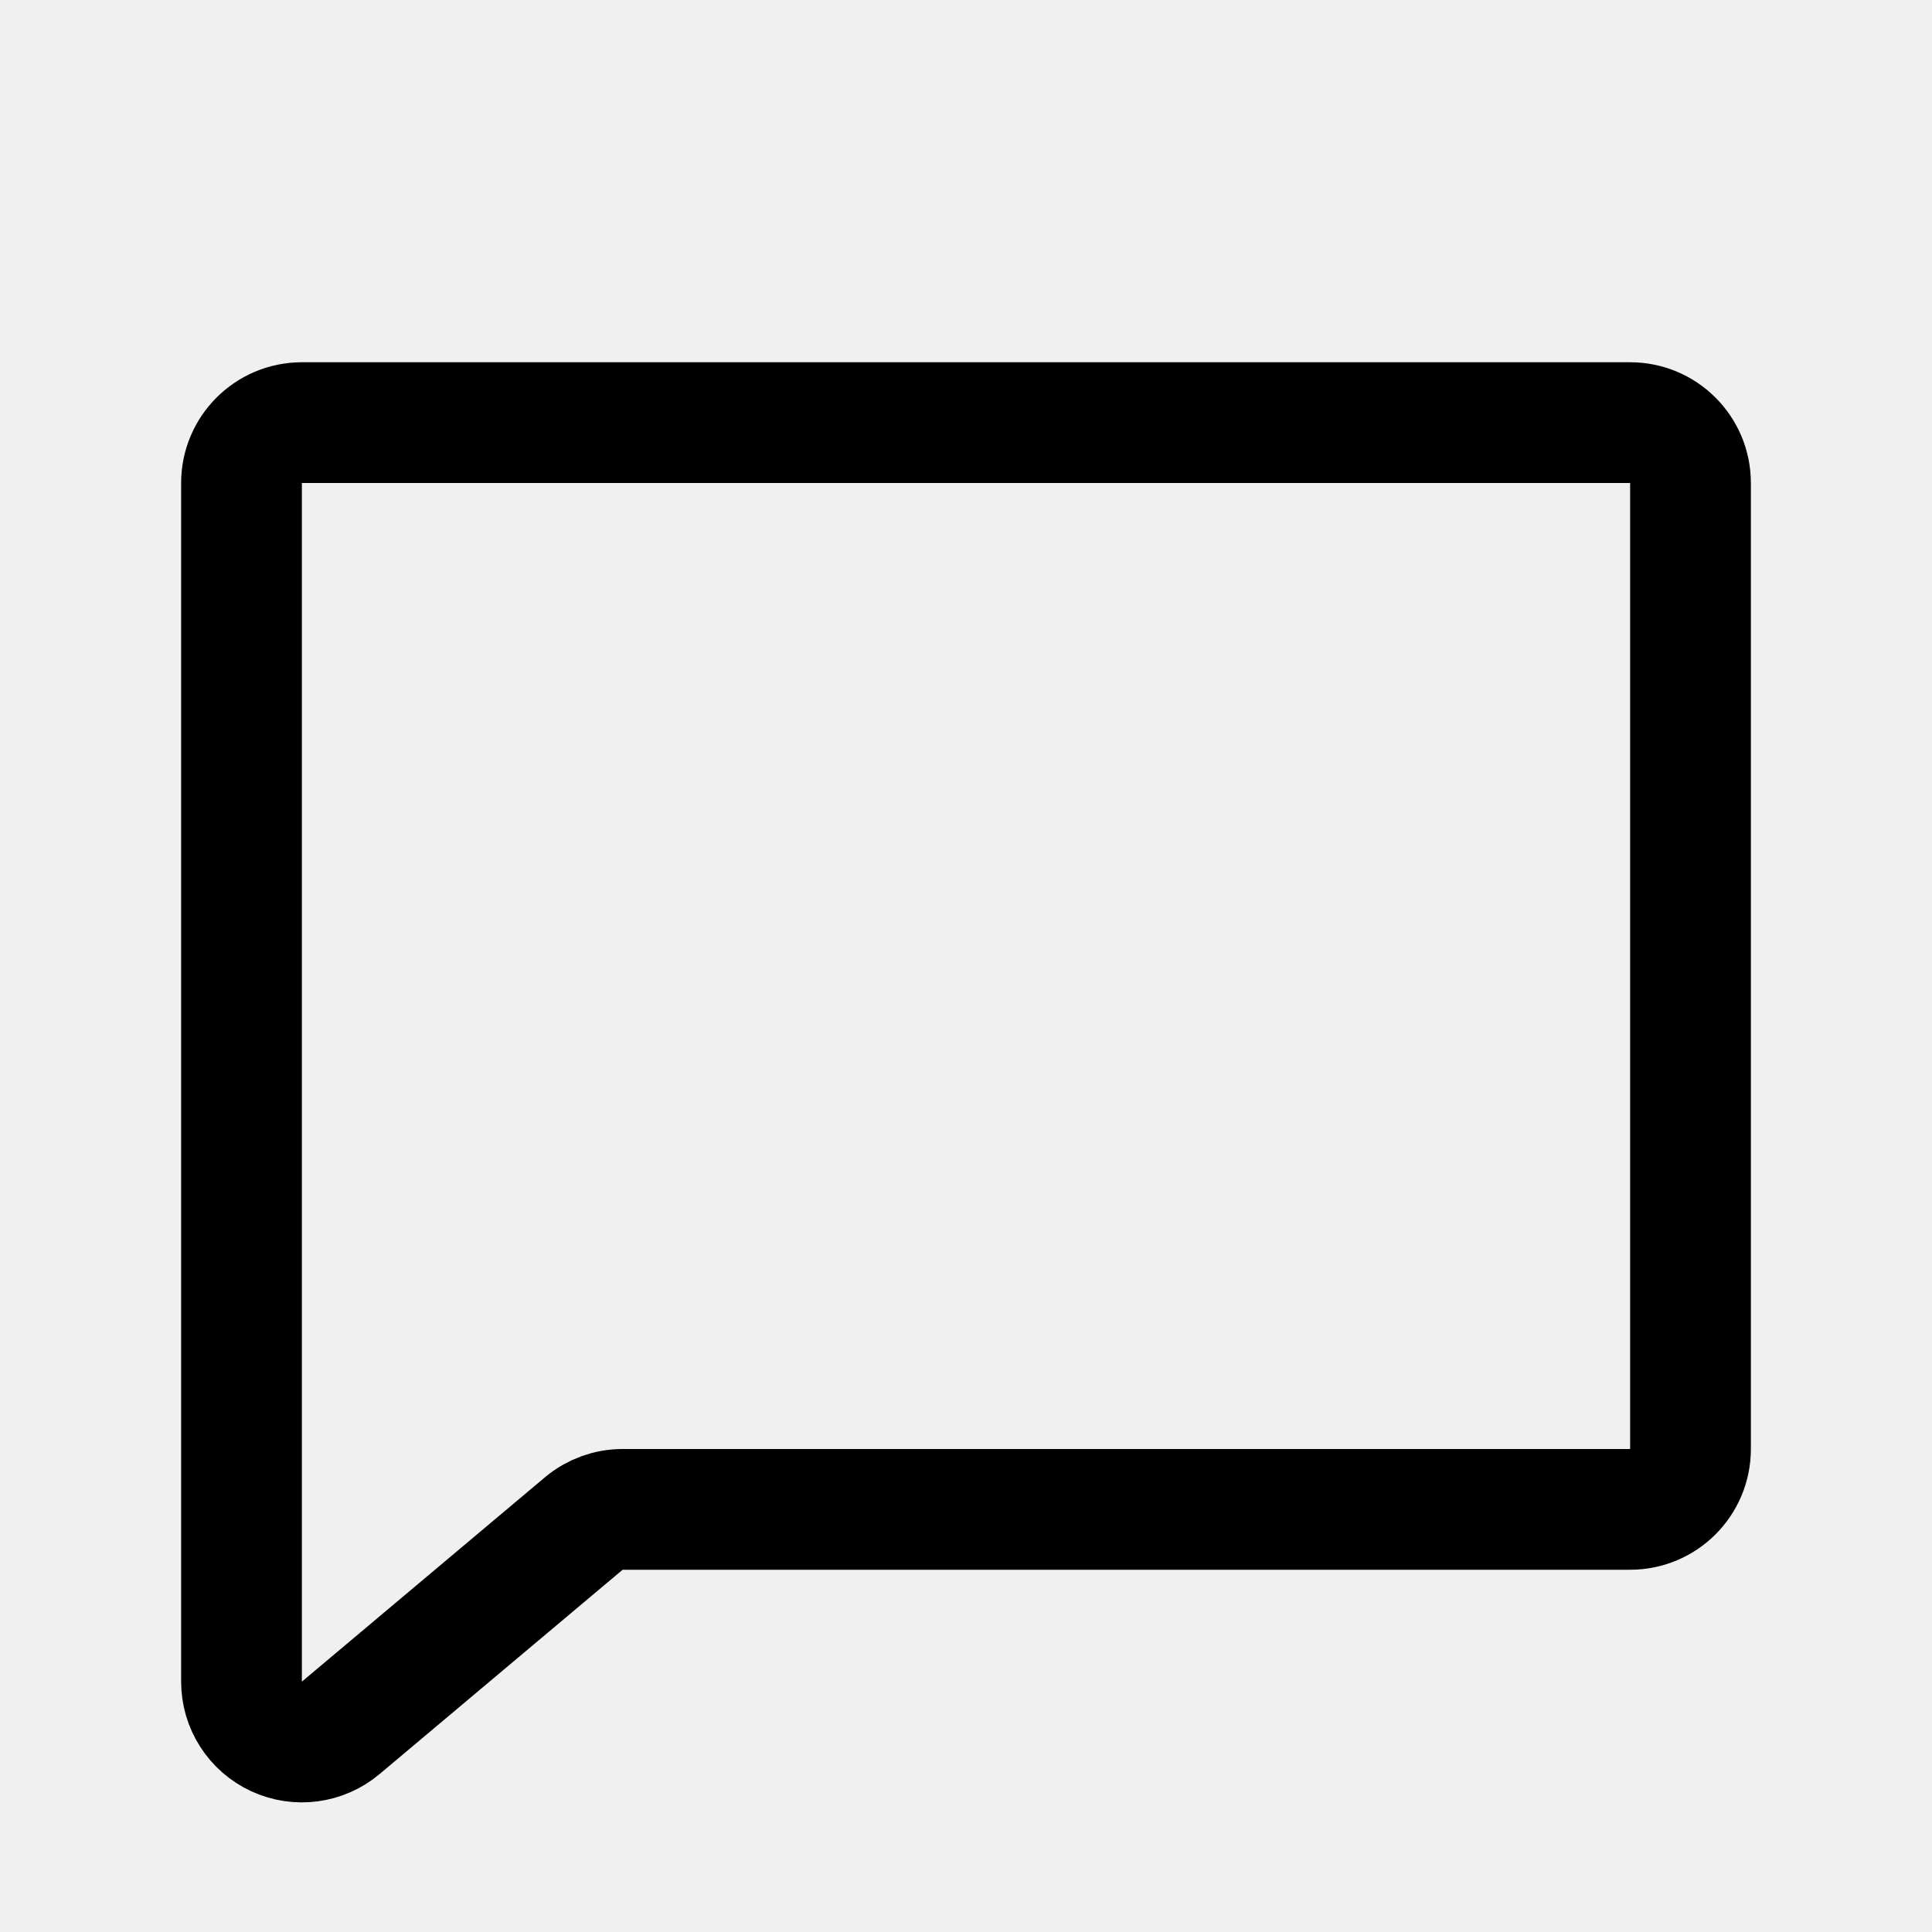
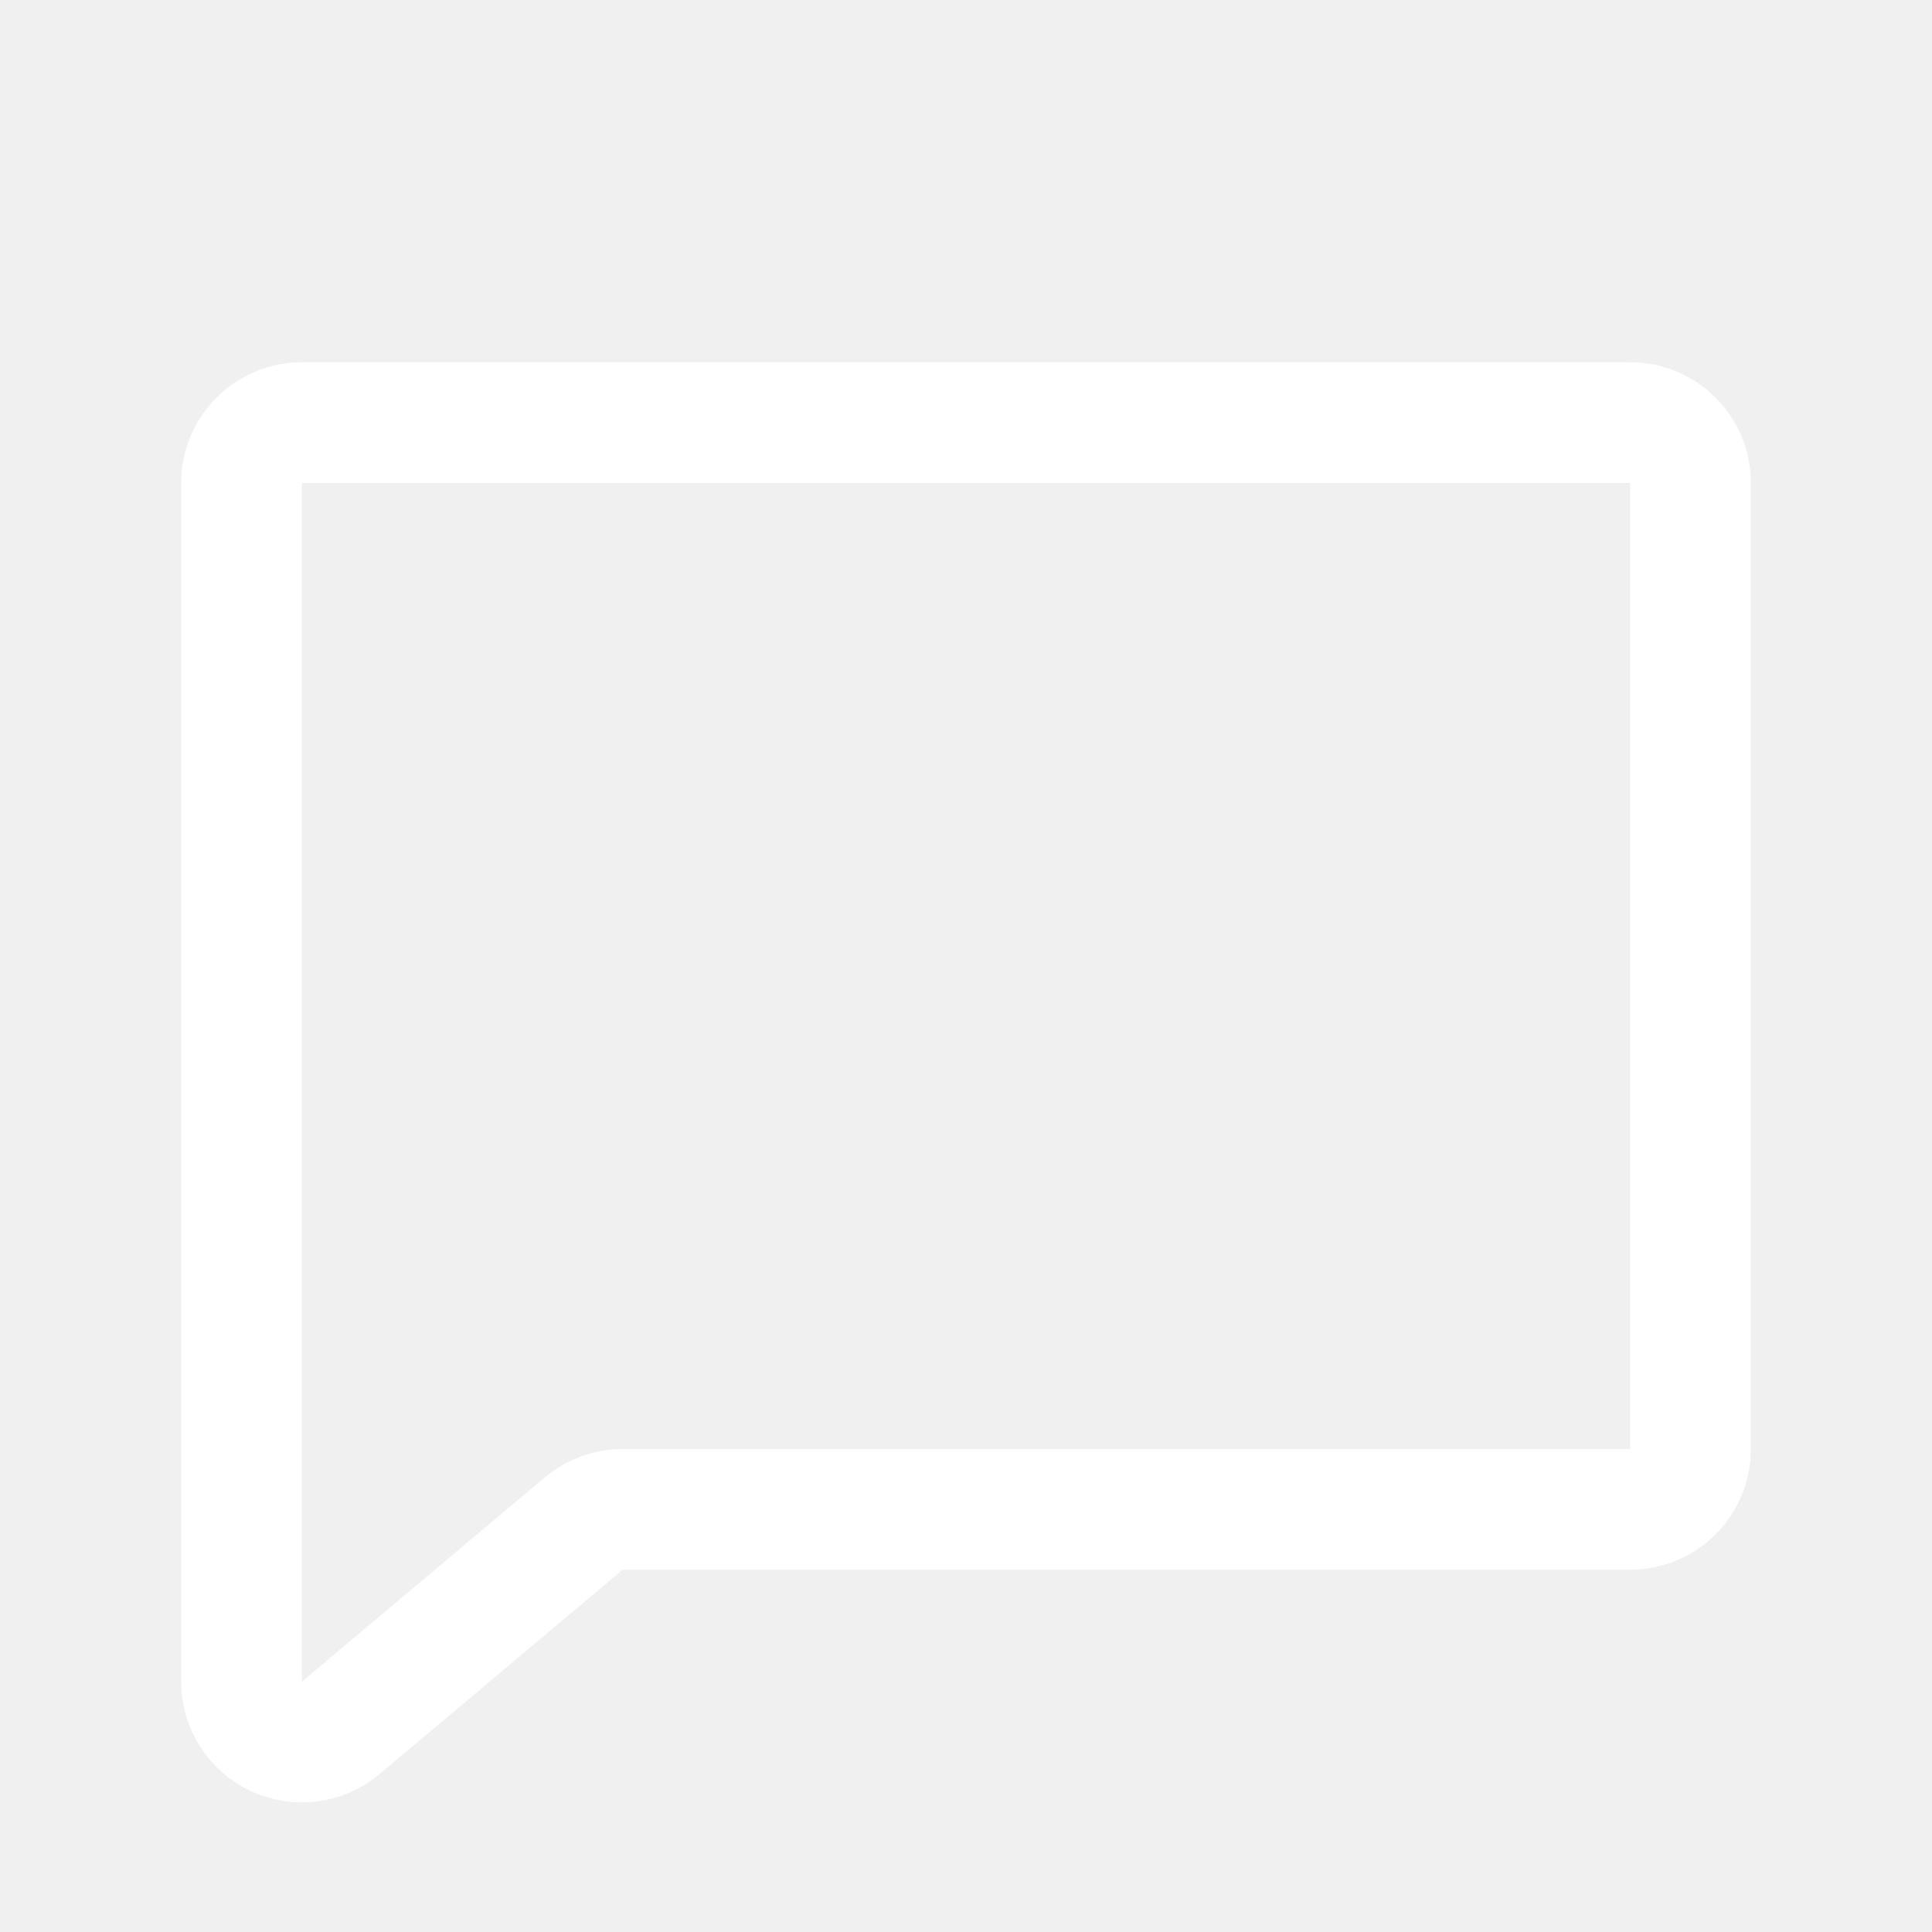
<svg xmlns="http://www.w3.org/2000/svg" width="192" height="192" viewBox="0 0 256 256">
  <rect width="256" height="256" fill="none" />
-   <path d="M77.351,201.877l-32.203,27.071a8,8,0,0,1-13.148-6.124V64a8,8,0,0,1,8-8h176a8,8,0,0,1,8,8v128a8,8,0,0,1-8,8H82.499A8,8,0,0,0,77.351,201.877Z" fill="none" stroke="#000000" stroke-linecap="round" stroke-linejoin="round" stroke-width="16" />
+   <path d="M77.351,201.877l-32.203,27.071a8,8,0,0,1-13.148-6.124V64a8,8,0,0,1,8-8h176a8,8,0,0,1,8,8v128a8,8,0,0,1-8,8H82.499A8,8,0,0,0,77.351,201.877Z" fill="none" stroke="#FFFFFF" stroke-linecap="round" stroke-linejoin="round" stroke-width="16" />
</svg>
